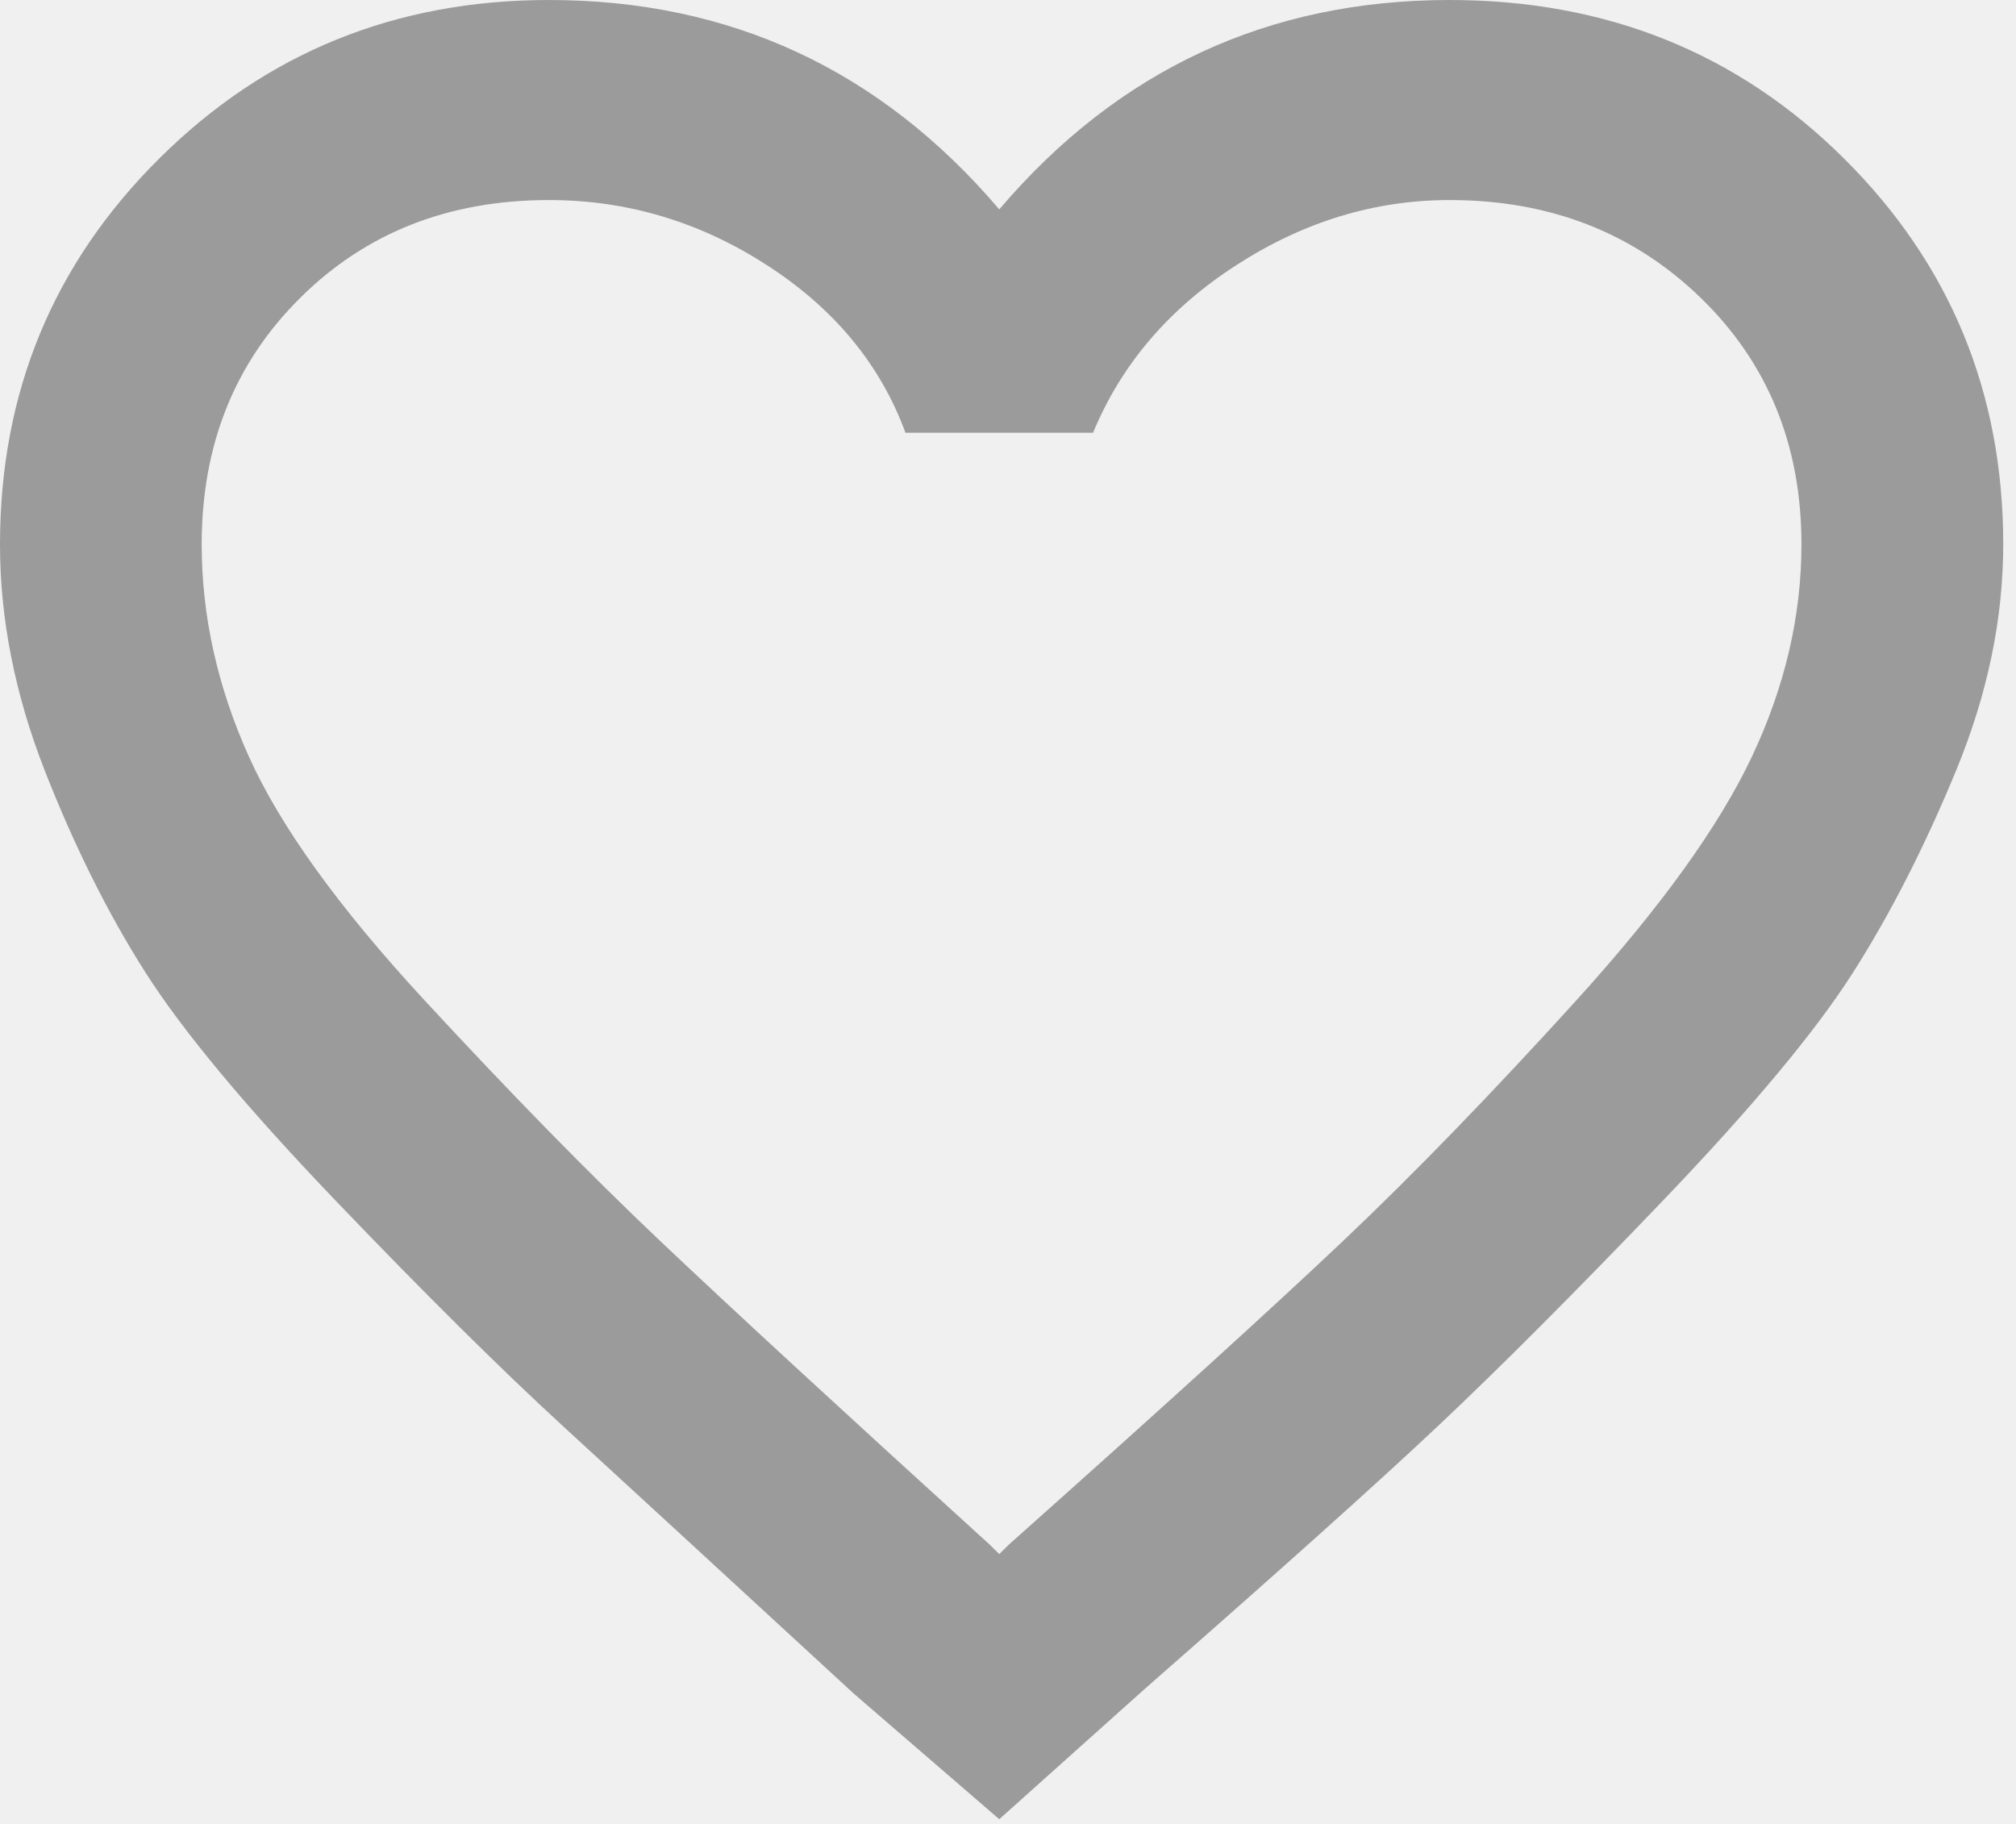
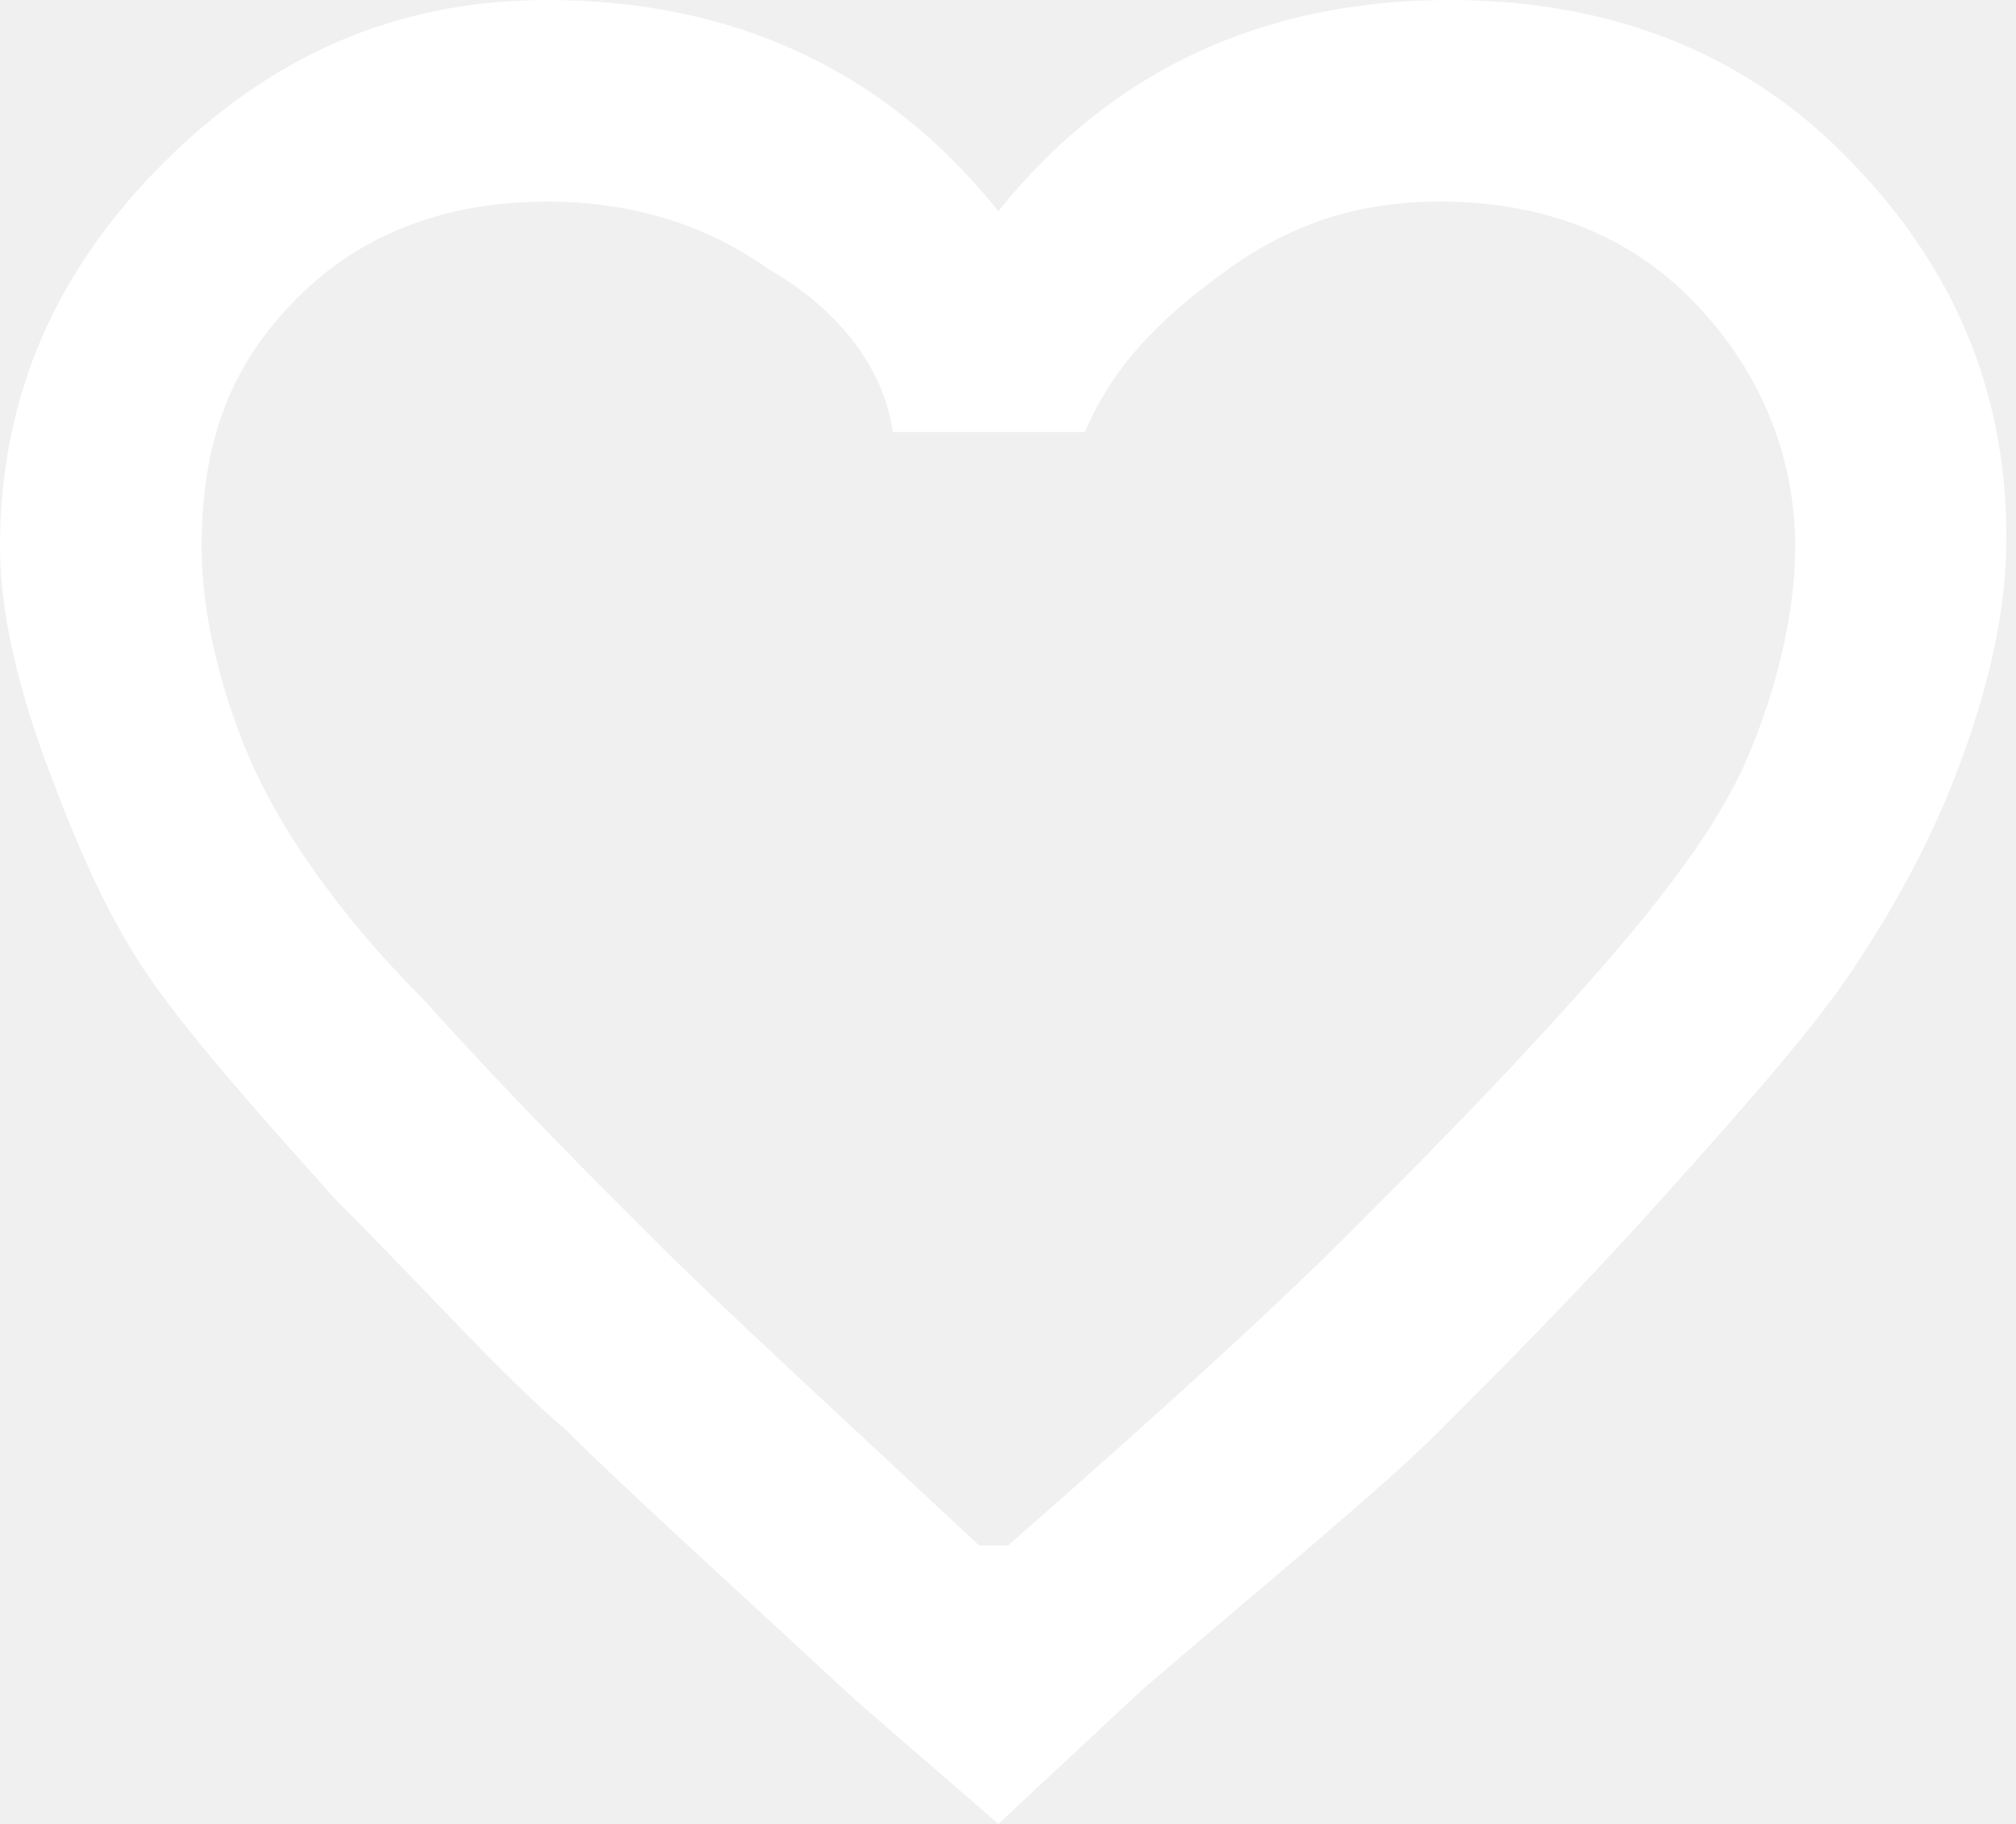
- <svg xmlns="http://www.w3.org/2000/svg" width="21" height="19" viewBox="0 0 21 19" fill="none">
-   <path d="M15.1 0C16.729 0 18.098 0.549 19.205 1.648C20.313 2.747 20.867 4.088 20.867 5.671C20.867 6.446 20.704 7.23 20.378 8.022C20.052 8.813 19.694 9.516 19.303 10.13C18.912 10.744 18.252 11.536 17.324 12.505C16.395 13.475 15.613 14.258 14.978 14.856C14.343 15.454 13.325 16.366 11.924 17.594L10.409 18.951L8.894 17.643C7.526 16.383 6.516 15.454 5.864 14.856C5.213 14.258 4.423 13.475 3.494 12.505C2.566 11.536 1.906 10.744 1.515 10.13C1.124 9.516 0.774 8.813 0.464 8.022C0.155 7.23 0 6.446 0 5.671C0 4.088 0.554 2.747 1.662 1.648C2.769 0.549 4.121 0 5.718 0C7.607 0 9.171 0.727 10.409 2.181C11.647 0.727 13.211 0 15.1 0ZM10.507 16.092C12.103 14.67 13.268 13.612 14.001 12.917C14.734 12.222 15.54 11.39 16.42 10.421C17.299 9.452 17.91 8.603 18.252 7.876C18.594 7.149 18.765 6.414 18.765 5.671C18.765 4.637 18.415 3.781 17.715 3.102C17.014 2.423 16.143 2.084 15.1 2.084C14.318 2.084 13.577 2.31 12.877 2.763C12.176 3.215 11.68 3.797 11.386 4.508H9.432C9.171 3.797 8.69 3.215 7.99 2.763C7.29 2.31 6.532 2.084 5.718 2.084C4.675 2.084 3.812 2.423 3.128 3.102C2.443 3.781 2.101 4.637 2.101 5.671C2.101 6.414 2.264 7.149 2.59 7.876C2.916 8.603 3.527 9.452 4.423 10.421C5.319 11.39 6.133 12.222 6.866 12.917C7.599 13.612 8.747 14.67 10.311 16.092L10.409 16.189L10.507 16.092Z" fill="#9B9B9B" />
+ <svg xmlns="http://www.w3.org/2000/svg" version="1.1" id="Слой_1" x="0px" y="0px" viewBox="0 0 21 19" style="enable-background:new 0 0 21 19;" xml:space="preserve">
+   <style type="text/css">
+ 	.st0{fill:#FFFFFF;}
+ </style>
+   <path class="st0" d="M15.1,0c1.6,0,3,0.5,4.1,1.6c1.1,1.1,1.7,2.4,1.7,4c0,0.8-0.2,1.6-0.5,2.4c-0.3,0.8-0.7,1.5-1.1,2.1  c-0.4,0.6-1.1,1.4-2,2.4c-0.9,1-1.7,1.8-2.3,2.4c-0.6,0.6-1.7,1.5-3.1,2.7L10.4,19l-1.5-1.3c-1.4-1.3-2.4-2.2-3-2.8  c-0.7-0.6-1.4-1.4-2.4-2.4c-0.9-1-1.6-1.8-2-2.4C1.1,9.5,0.8,8.8,0.5,8C0.2,7.2,0,6.4,0,5.7c0-1.6,0.6-2.9,1.7-4S4.1,0,5.7,0  c1.9,0,3.5,0.7,4.7,2.2C11.6,0.7,13.2,0,15.1,0z M10.5,16.1c1.6-1.4,2.8-2.5,3.5-3.2c0.7-0.7,1.5-1.5,2.4-2.5c0.9-1,1.5-1.8,1.8-2.5  s0.5-1.5,0.5-2.2c0-1-0.4-1.9-1.1-2.6c-0.7-0.7-1.6-1-2.6-1c-0.8,0-1.5,0.2-2.2,0.7c-0.7,0.5-1.2,1-1.5,1.7h-2  C9.2,3.8,8.7,3.2,8,2.8C7.3,2.3,6.5,2.1,5.7,2.1c-1,0-1.9,0.3-2.6,1c-0.7,0.7-1,1.5-1,2.6c0,0.7,0.2,1.5,0.5,2.2s0.9,1.6,1.8,2.5  c0.9,1,1.7,1.8,2.4,2.5c0.7,0.7,1.9,1.8,3.4,3.2H10.5L10.5,16.1z" />
</svg>
